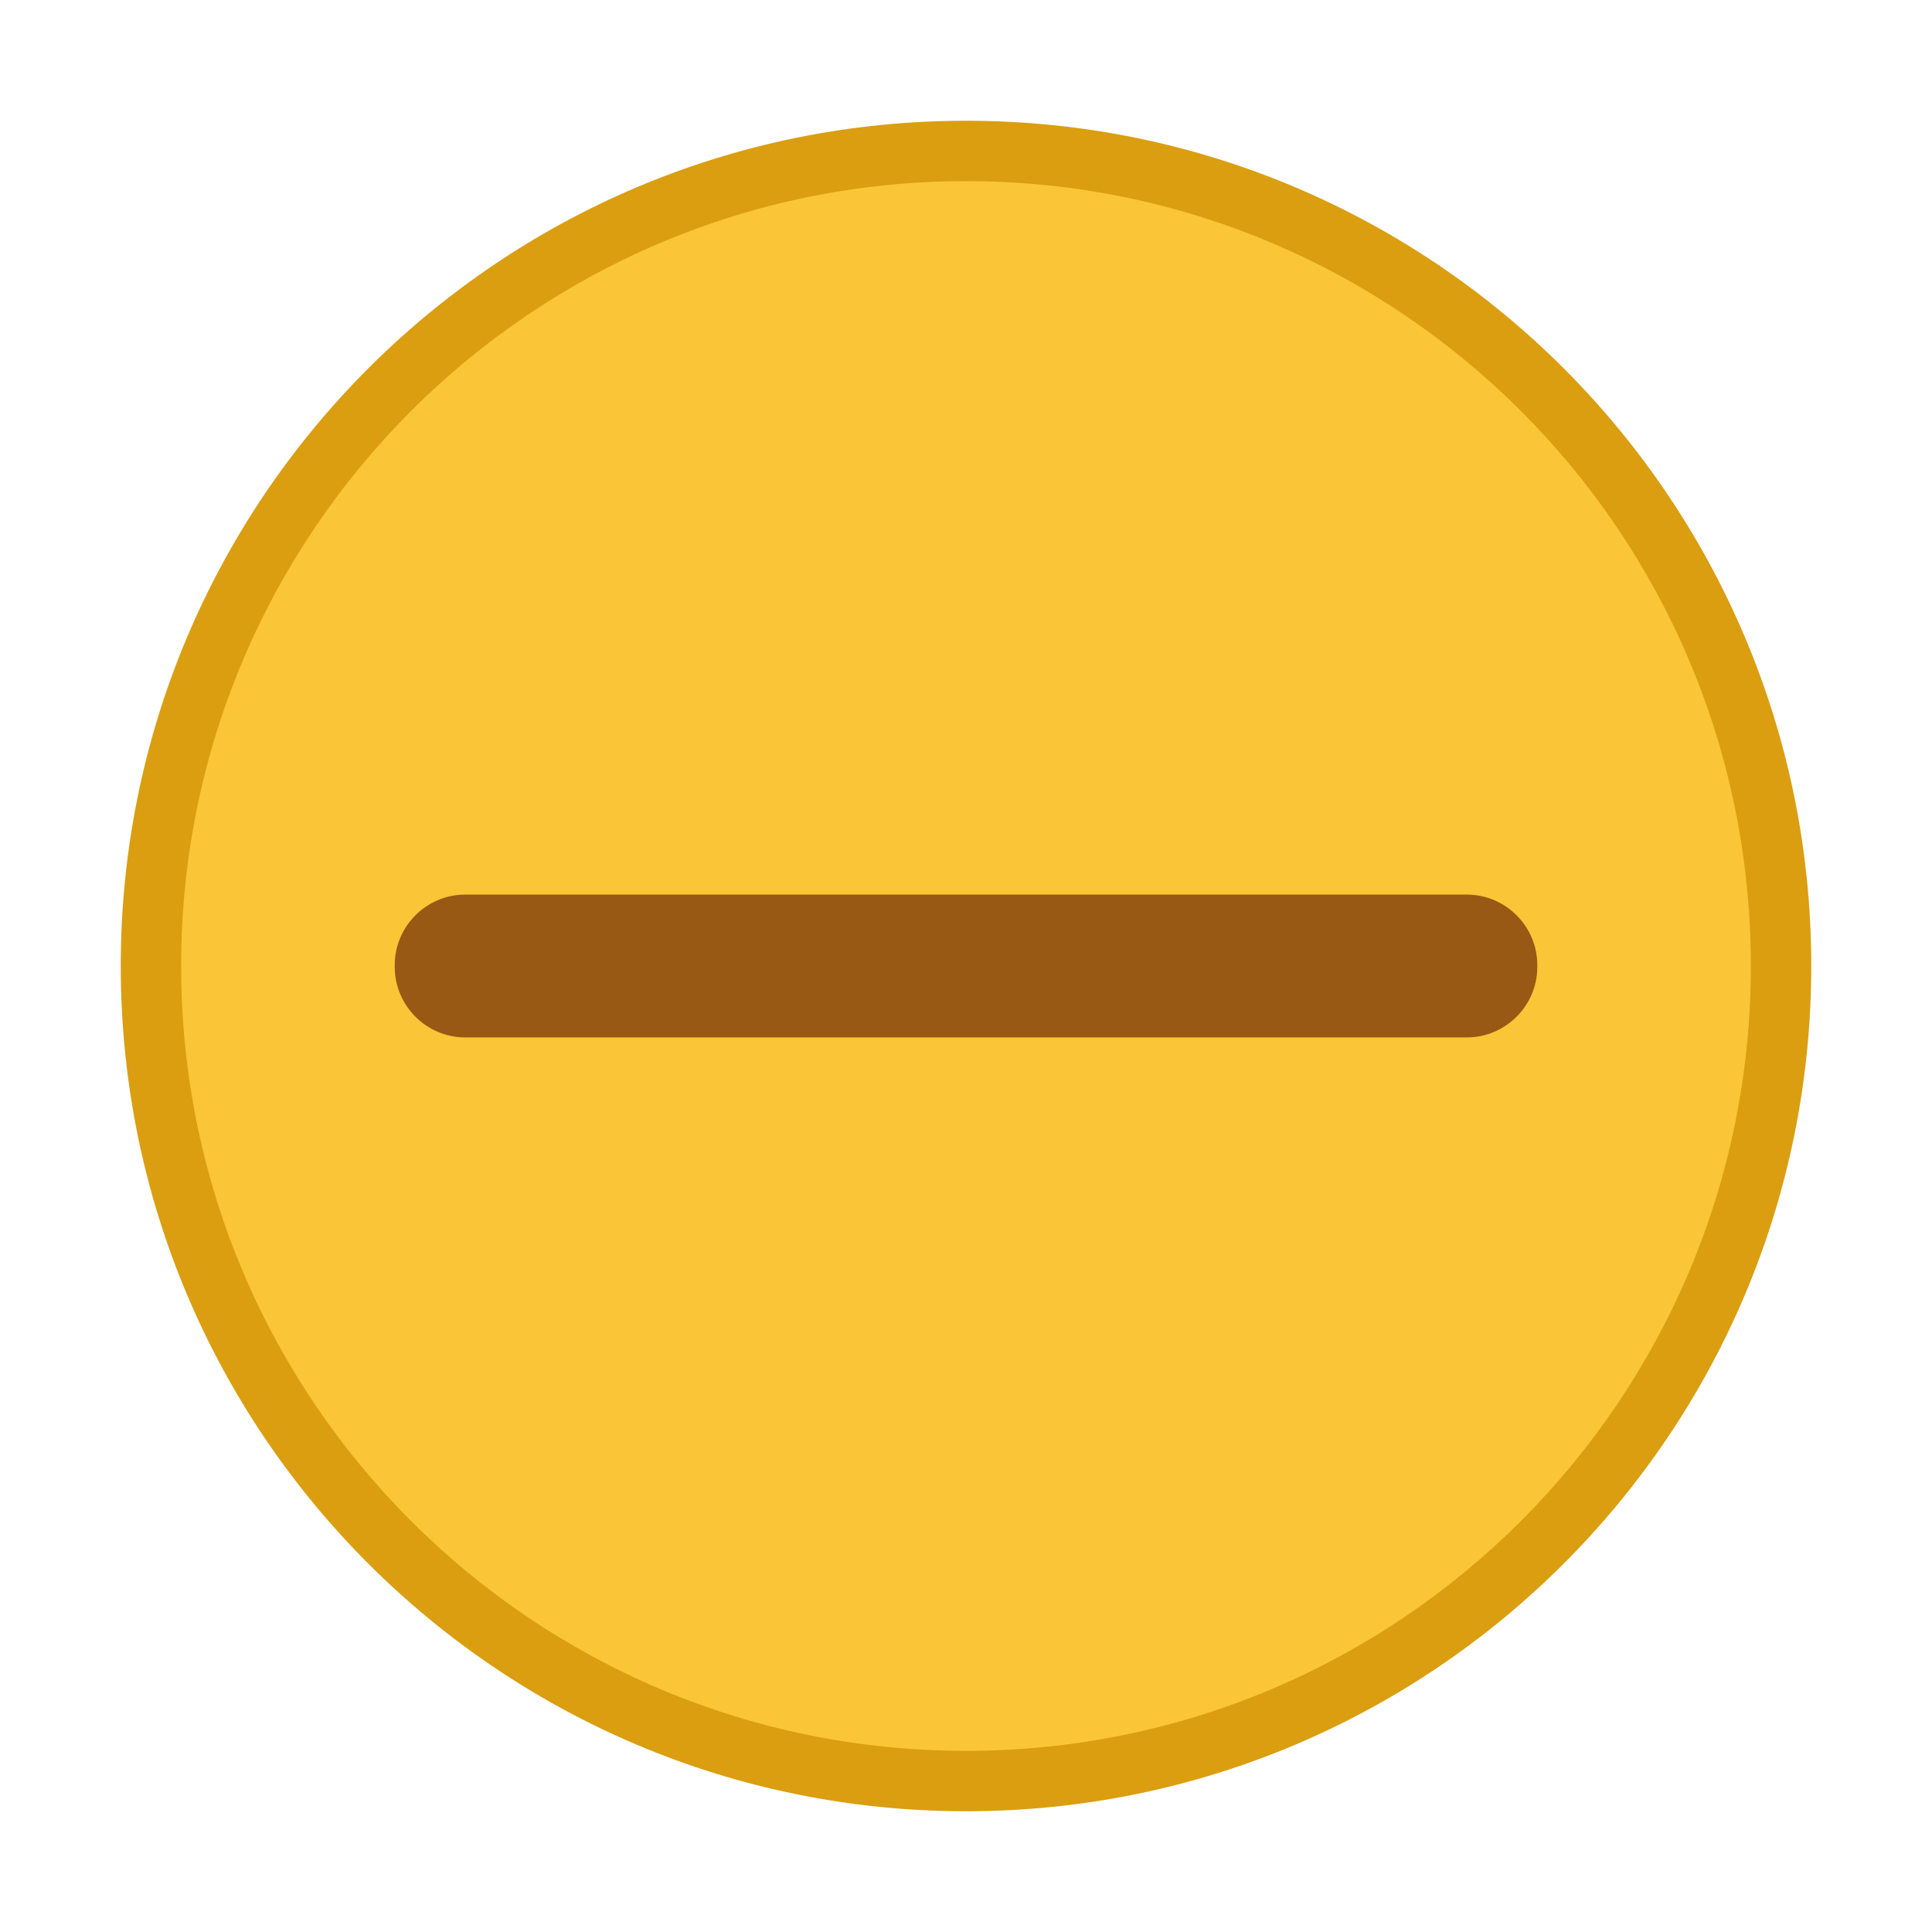
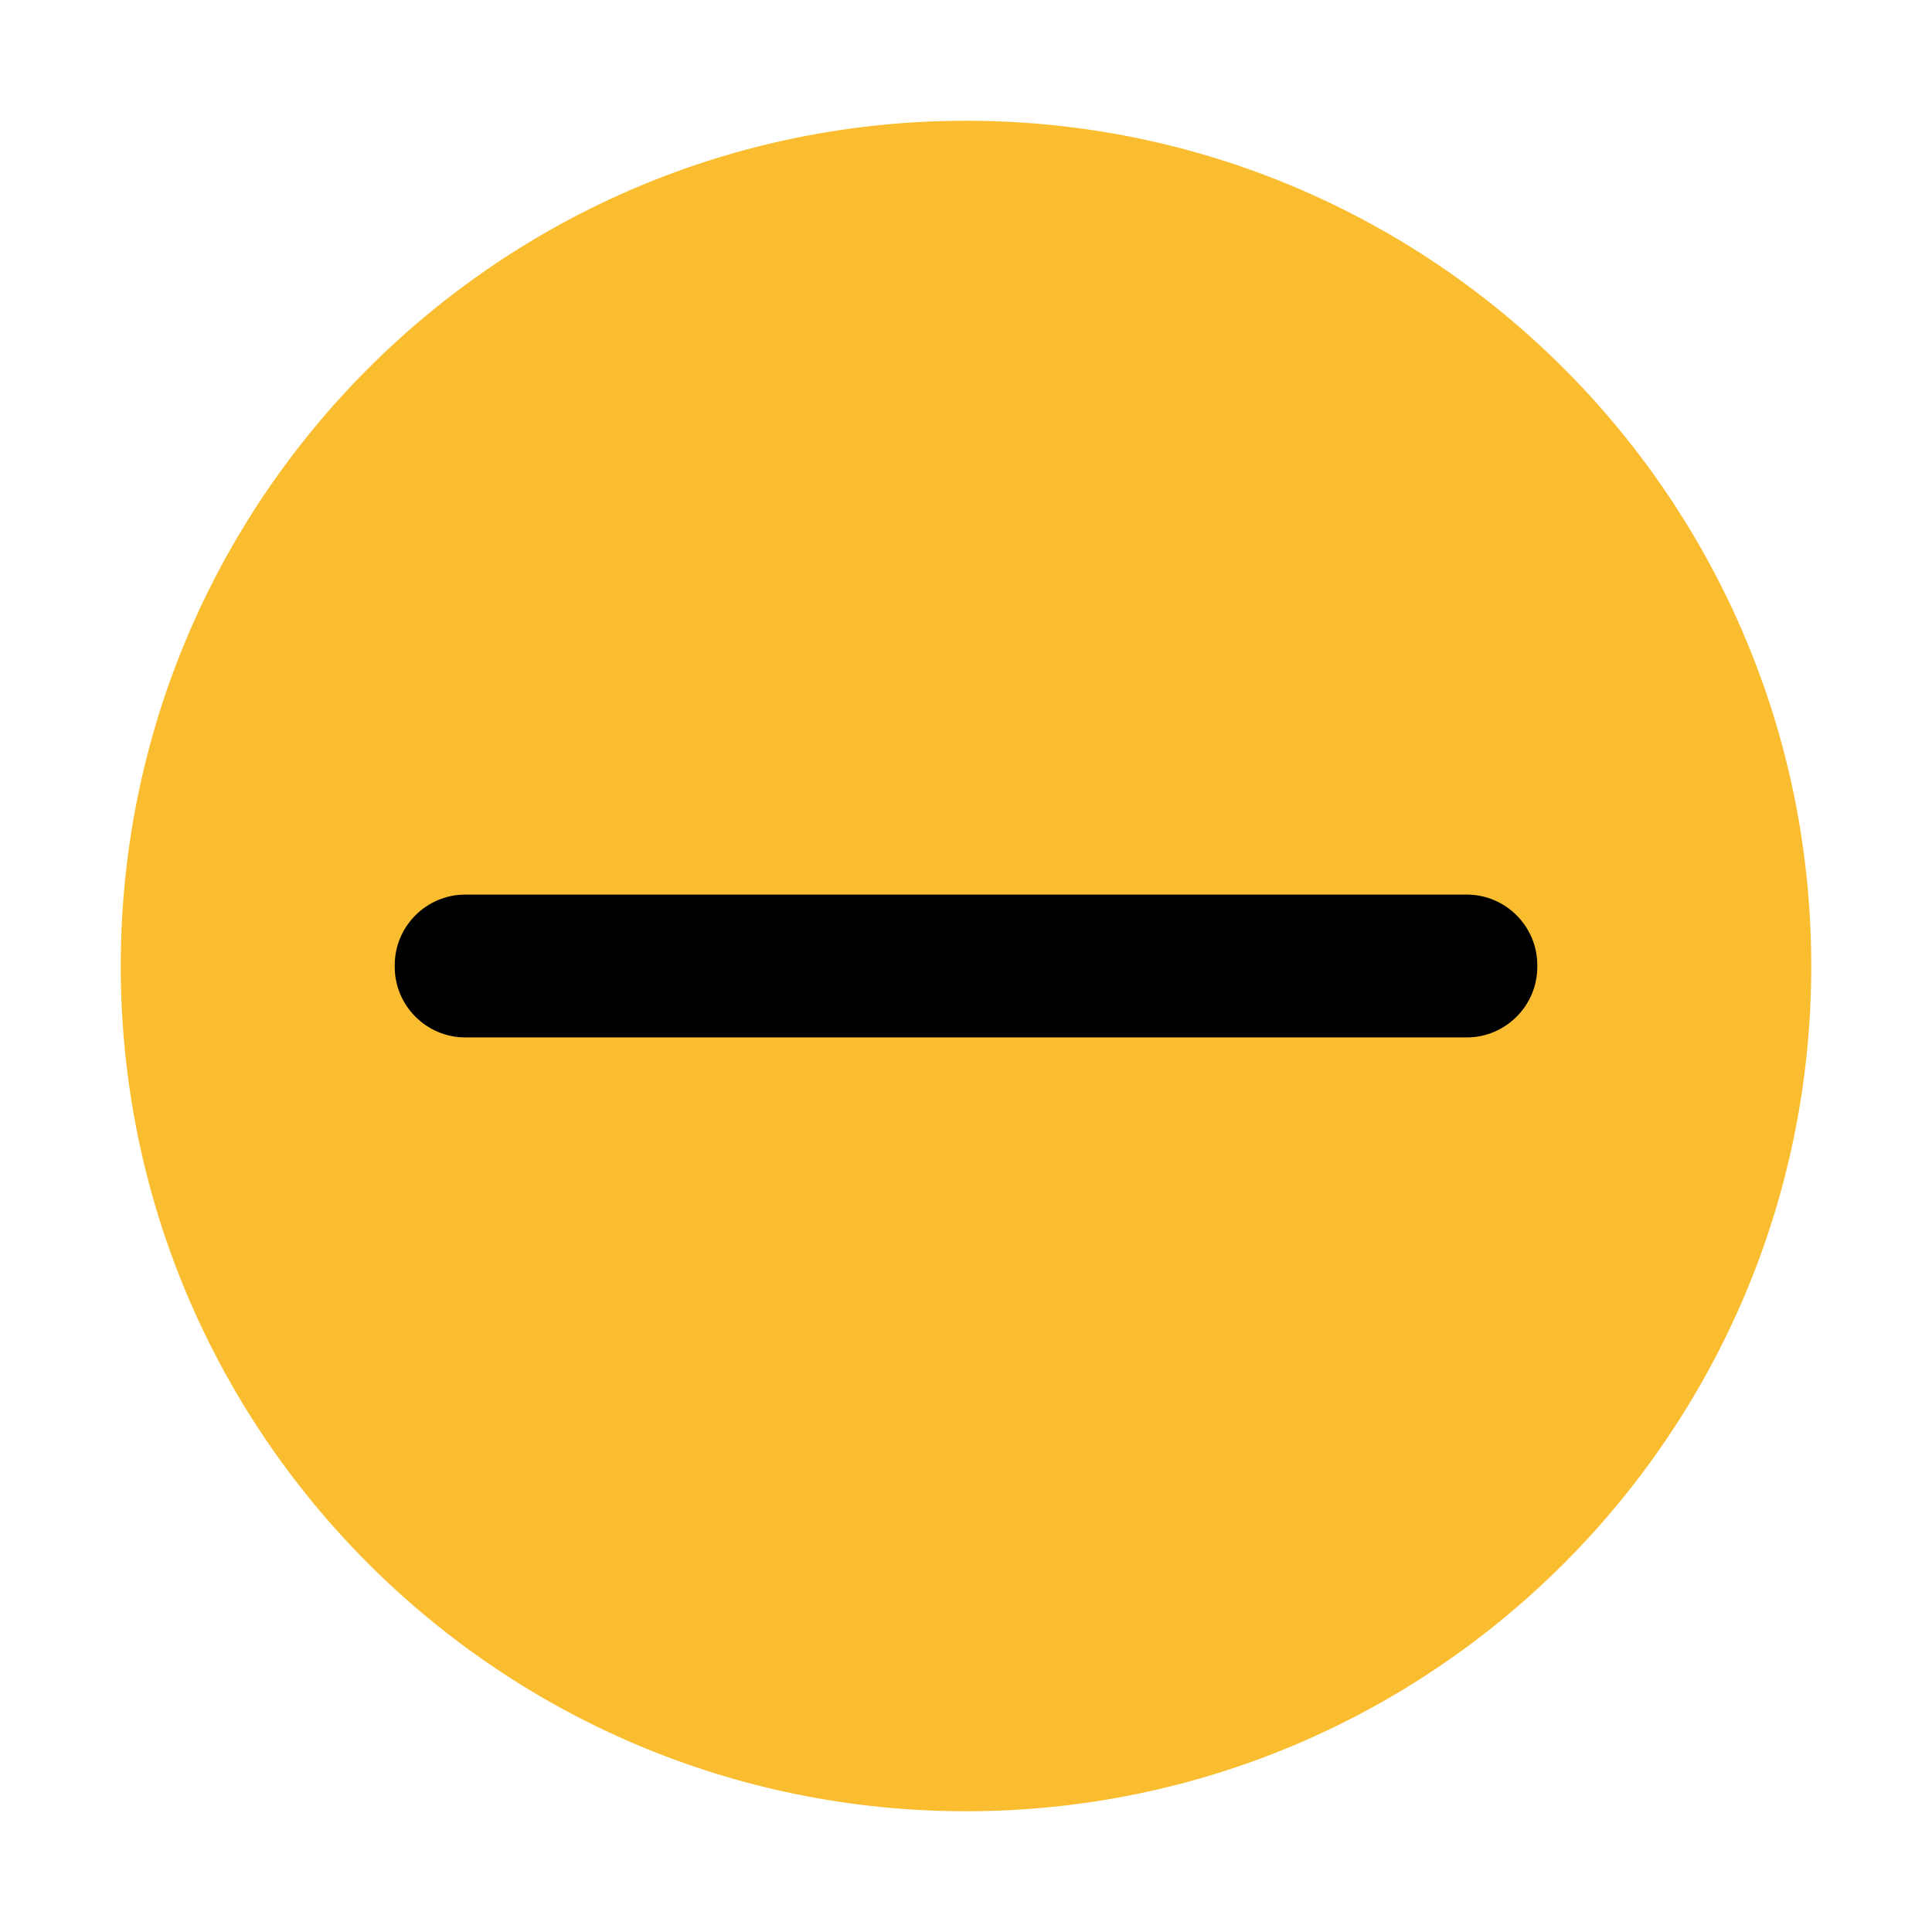
<svg xmlns="http://www.w3.org/2000/svg" width="16" height="16" id="svg2" version="1.1">
  <defs id="defs4" />
  <g id="layer1" transform="translate(-671.1429,-648.5765)">
    <g transform="matrix(0.1265625,0,0,-0.1265625,672.0709,663.0964)" id="g4090">
      <g transform="scale(0.1,0.1)" id="g4092">
        <g transform="matrix(10,0,0,10,-4.003492,0.1181699)" id="g4285">
-           <path d="m 56.278,-3.805 c 30.546,0 55.309,24.763 55.309,55.309 0,30.546 -24.763,55.308 -55.309,55.308 -30.546,0 -55.309,-24.763 -55.309,-55.308 0,-30.546 24.763,-55.309 55.309,-55.309" style="fill:#da9e10;fill-opacity:1;fill-rule:evenodd;stroke:none" id="path4417" />
-           <g id="g4152" transform="matrix(1.01489,0,0,1.01489,-0.8432698,-5.031206)">
-             <path id="path4419" style="fill:#fac536;fill-opacity:1;fill-rule:evenodd;stroke:none" d="m 56.283,5.101 c 27.948,0 50.604,22.656 50.604,50.605 0,27.948 -22.656,50.604 -50.604,50.604 -27.948,0 -50.605,-22.656 -50.605,-50.604 0,-27.948 22.657,-50.605 50.605,-50.605" />
-             <path id="path4421" style="fill:#975914;fill-opacity:1;fill-rule:evenodd;stroke:none" d="m 23.995,60.309 64.577,0 c 2.499,0 4.544,-2.044 4.544,-4.544 l 0,-0.12 c 0,-2.5 -2.045,-4.544 -4.544,-4.544 l -64.577,0 c -2.5,0 -4.544,2.044 -4.544,4.544 l 0,0.12 c 0,2.5 2.044,4.544 4.544,4.544" />
+           <path d="m 56.278,-3.805 c 30.546,0 55.309,24.763 55.309,55.309 0,30.546 -24.763,55.308 -55.309,55.308 -30.546,0 -55.309,-24.763 -55.309,-55.308 0,-30.546 24.763,-55.309 55.309,-55.309" style="fill:#fabd2f;fill-opacity:1;fill-rule:evenodd;stroke:none" id="path4417" />
+           <g id="g4152" transform="matrix(1.01489,0,0,1.01489,-0.8432707,-5.031207)">
+             <path id="path4419" style="fill:#fabd2f;fill-opacity:1;fill-rule:evenodd;stroke:none" d="m 56.283,5.101 c 27.948,0 50.604,22.656 50.604,50.605 0,27.948 -22.656,50.604 -50.604,50.604 -27.948,0 -50.605,-22.656 -50.605,-50.604 0,-27.948 22.657,-50.605 50.605,-50.605" />
+             <path id="path4421" style="fill:#000000;fill-opacity:1;fill-rule:evenodd;stroke:none" d="m 23.995,60.309 h 64.577 c 2.499,0 4.544,-2.044 4.544,-4.544 v -0.12 c 0,-2.5 -2.045,-4.544 -4.544,-4.544 H 23.995 c -2.5,0 -4.544,2.044 -4.544,4.544 v 0.12 c 0,2.5 2.044,4.544 4.544,4.544" />
          </g>
        </g>
      </g>
    </g>
  </g>
</svg>
